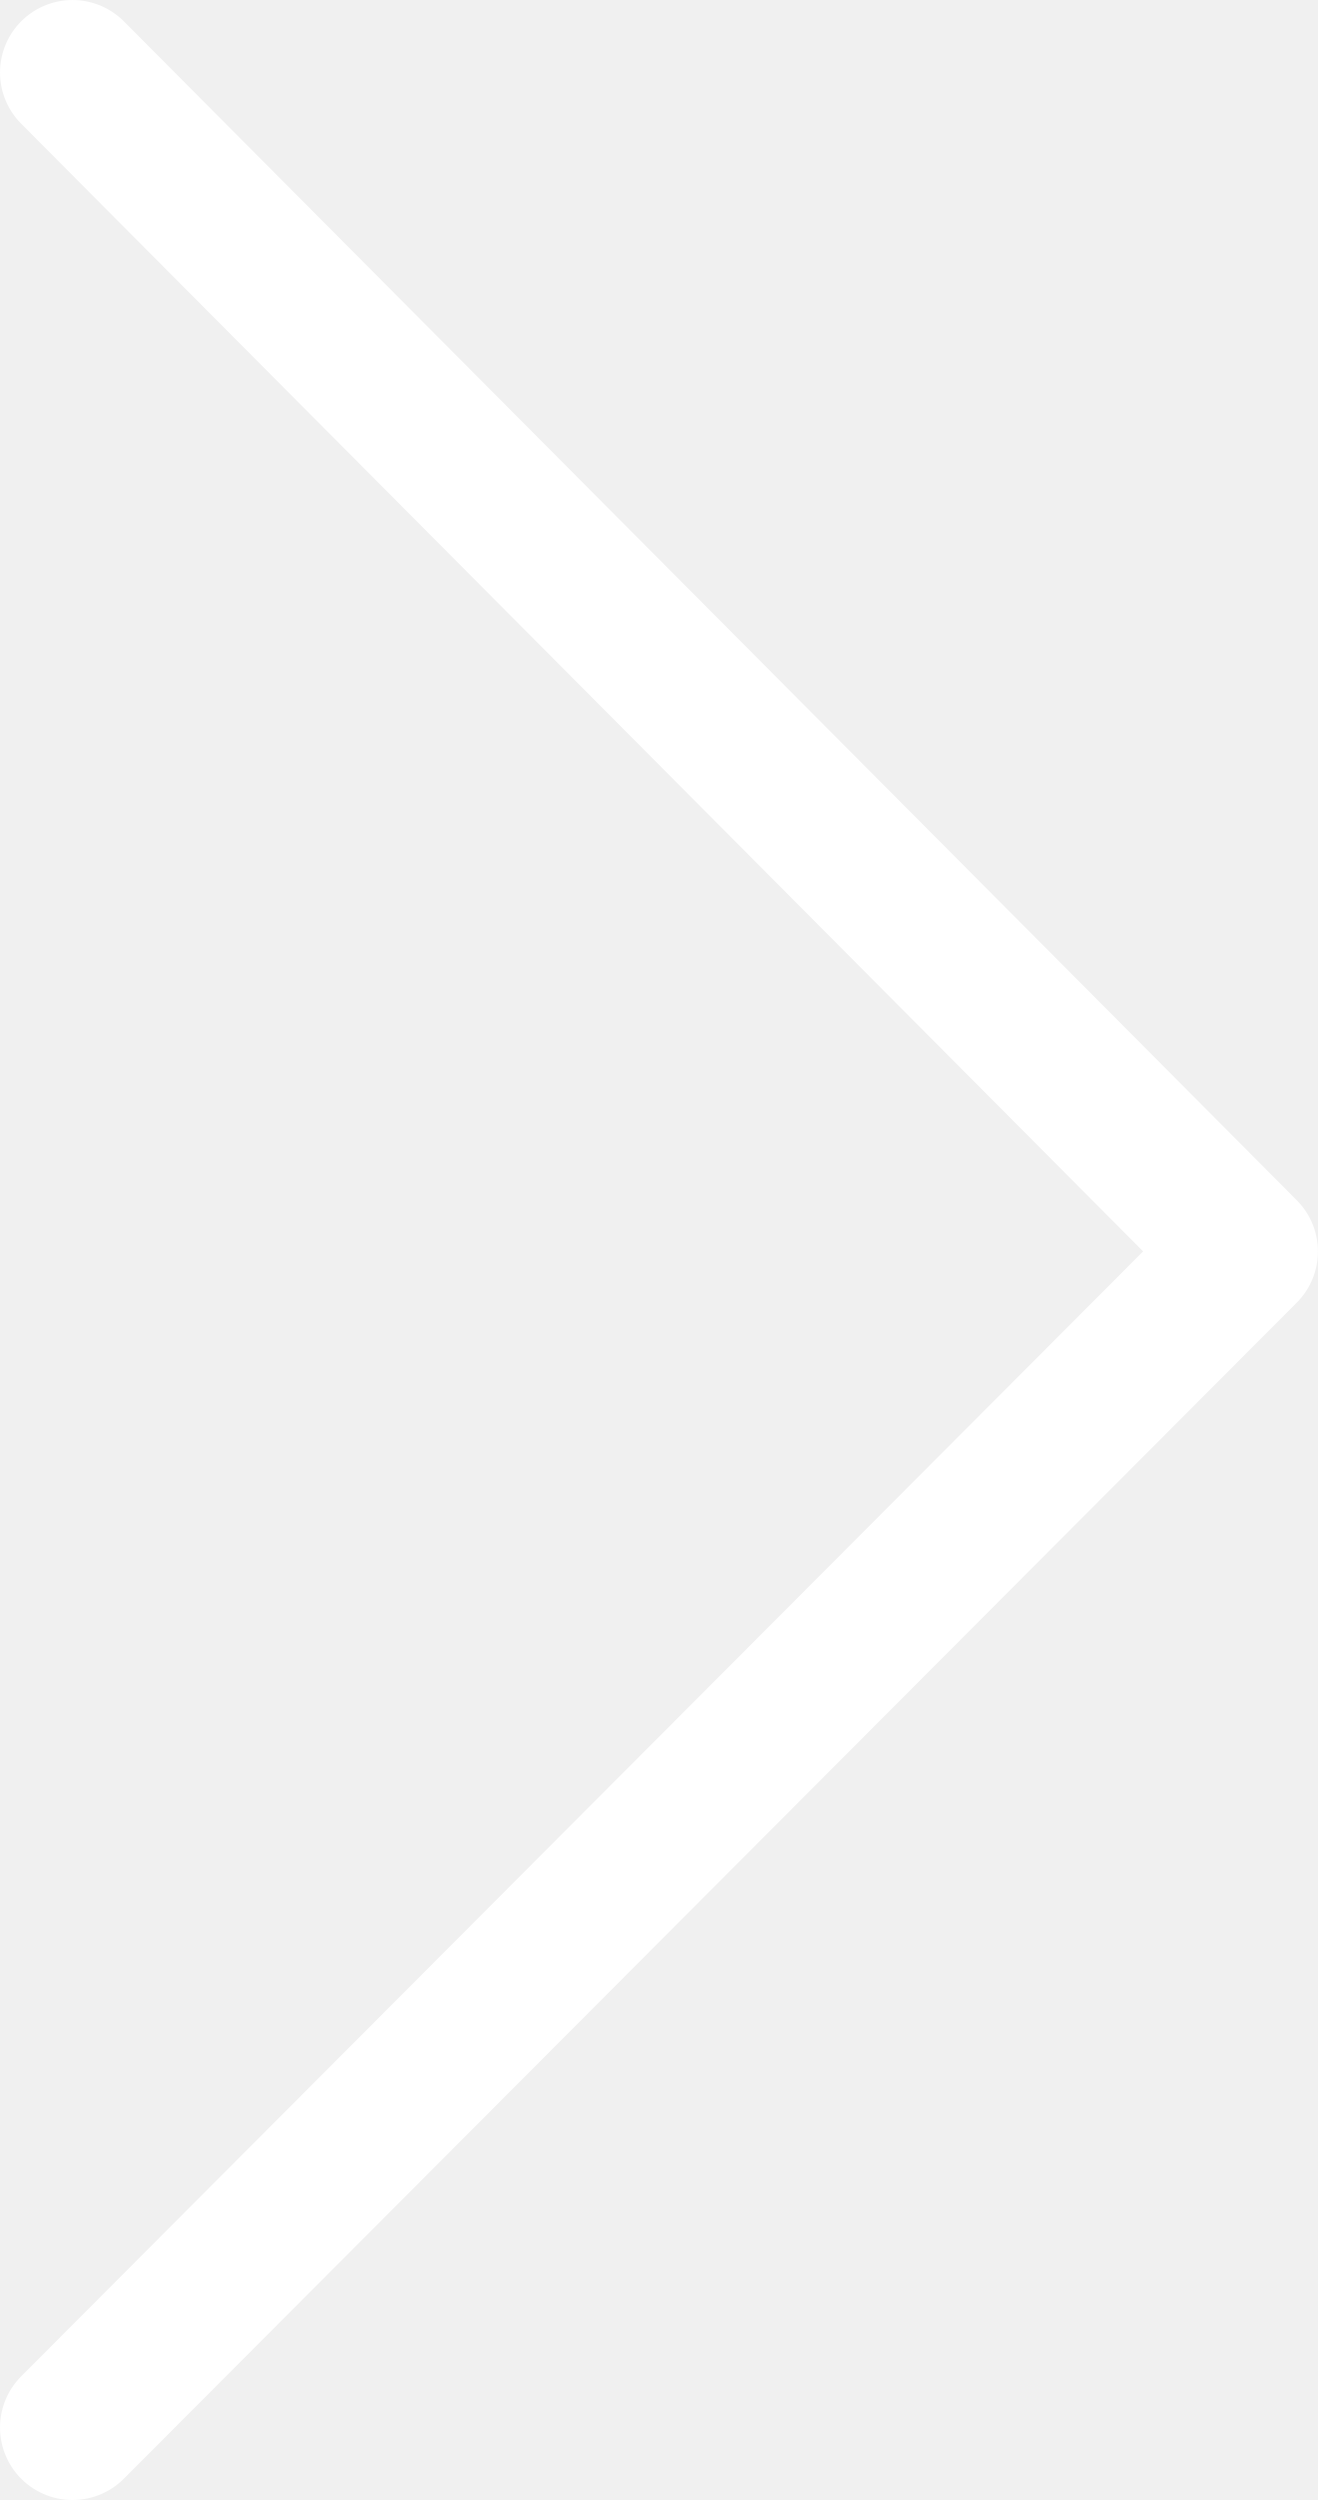
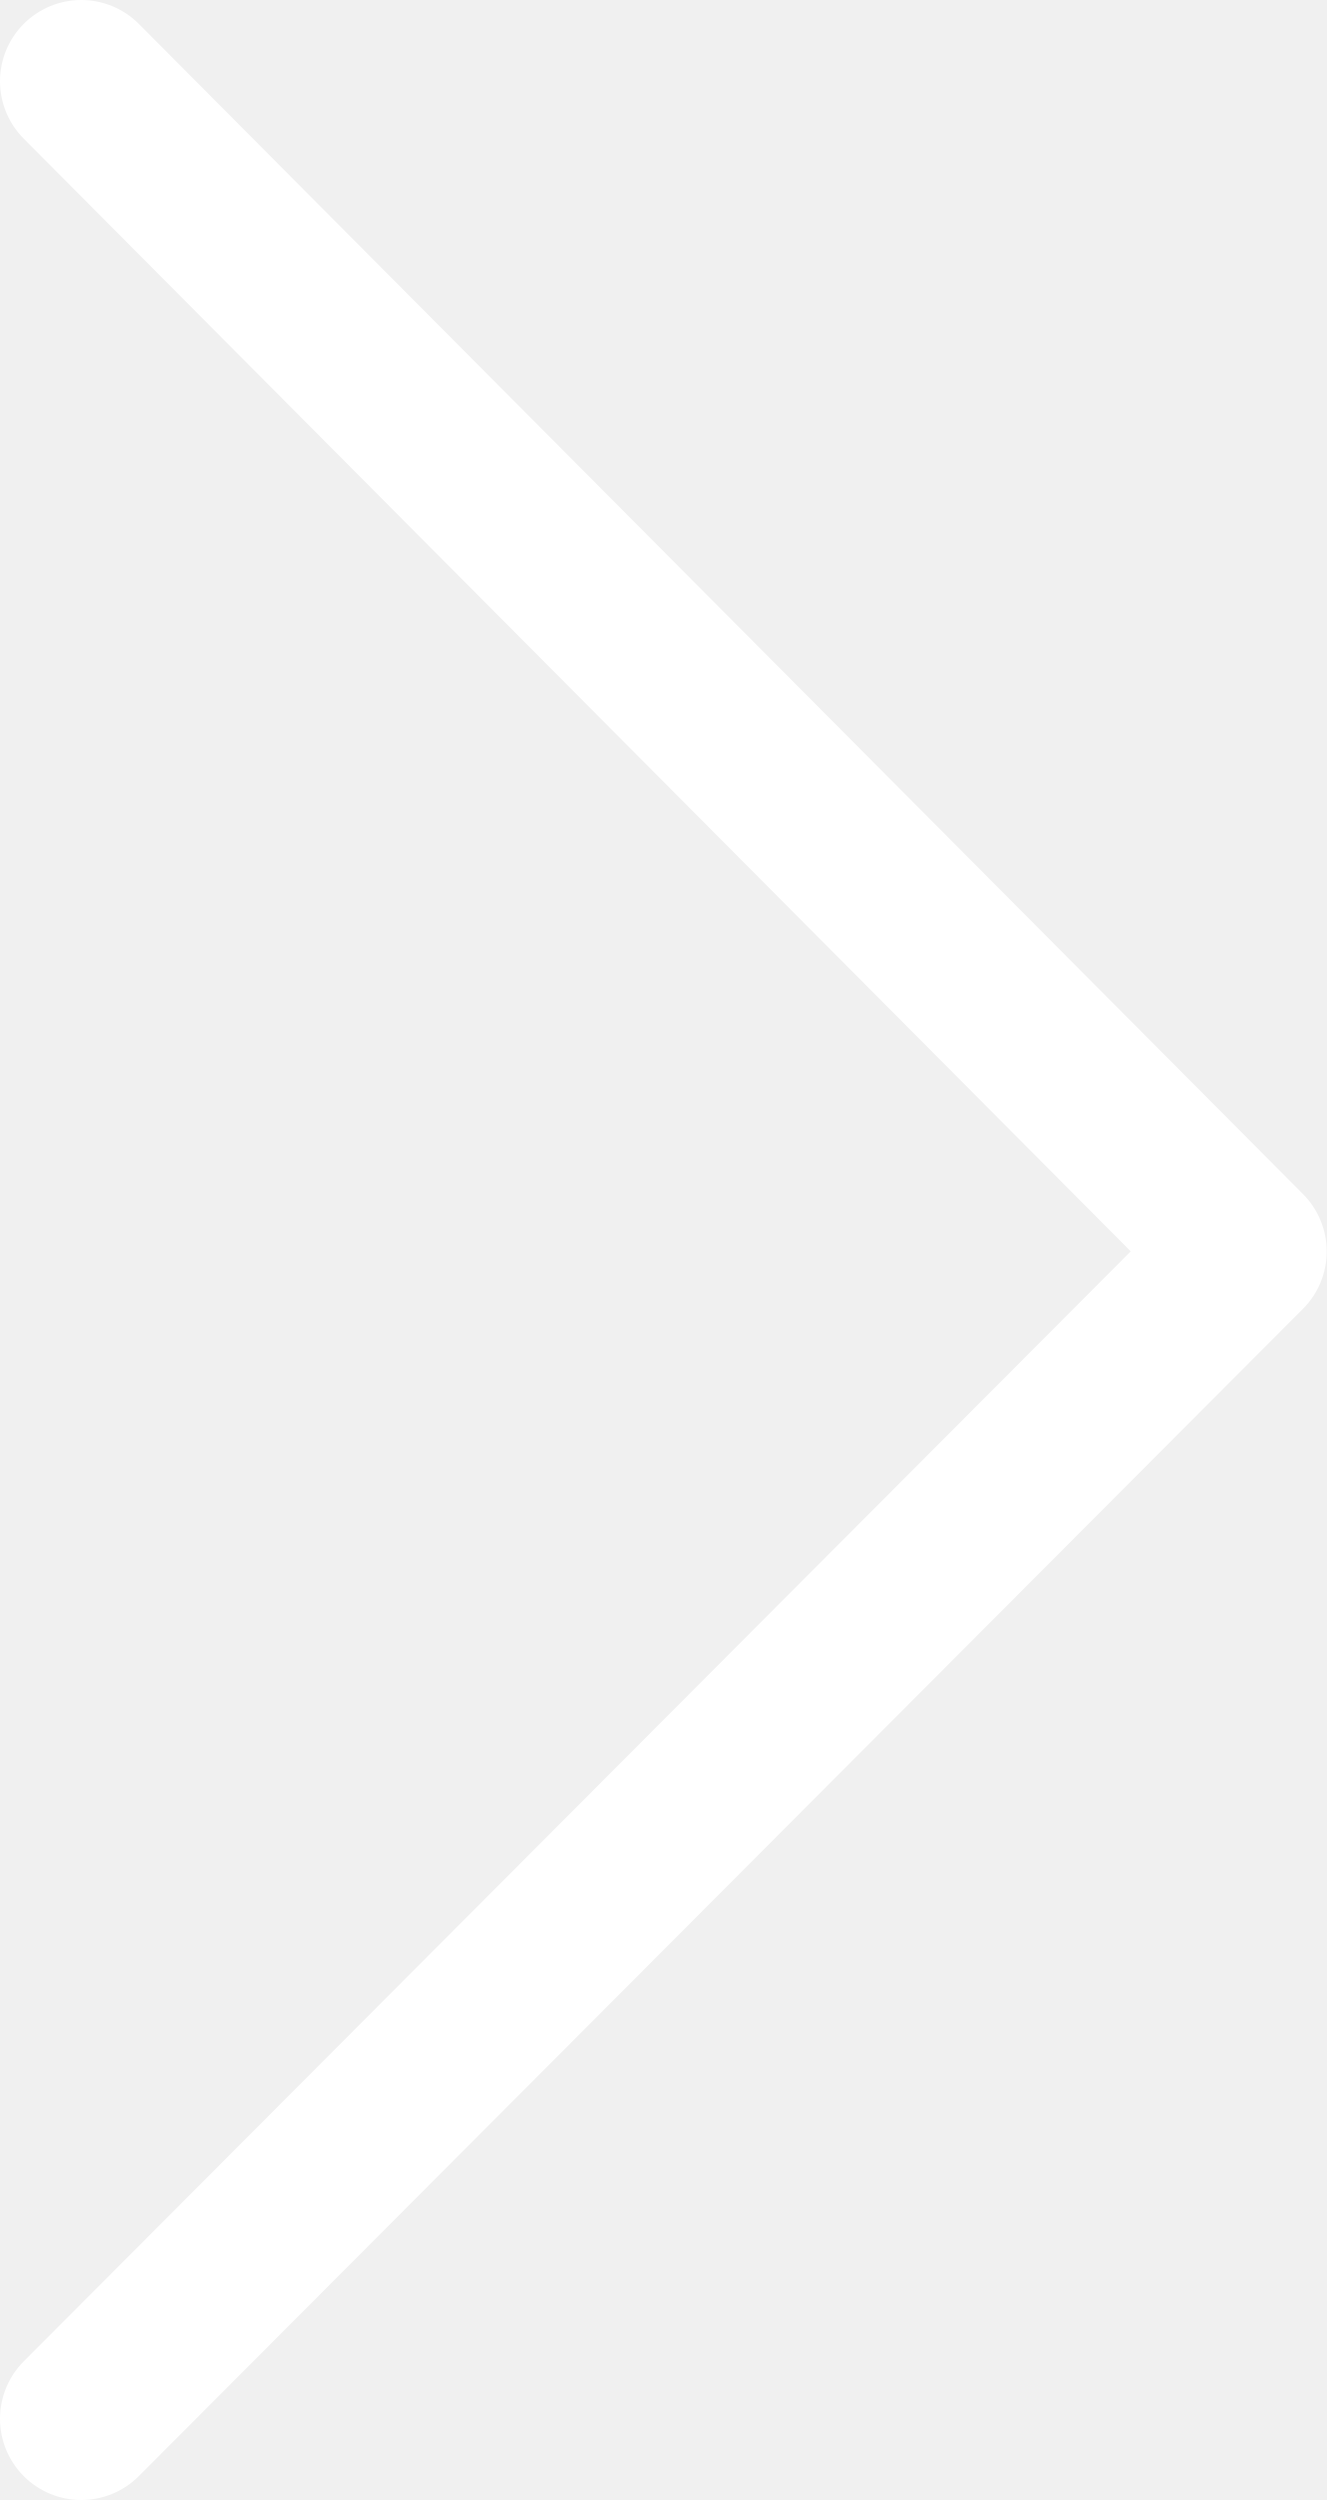
- <svg xmlns="http://www.w3.org/2000/svg" id="Layer_1" data-name="Layer 1" viewBox="0 0 523.87 993.75">
+ <svg xmlns="http://www.w3.org/2000/svg" id="Layer_1" data-name="Layer 1" viewBox="0 0 530.63 999.91">
  <defs>
-     <style>.cls-1{fill:none;stroke:#fff;stroke-linecap:round;stroke-linejoin:round;stroke-width:57.63px;}</style>
+     <style>.cls-1{fill:none;stroke:#fff;stroke-linecap:round;stroke-linejoin:round;stroke-width:65px;}</style>
  </defs>
-   <polyline class="cls-1" points="28.82 28.82 495.06 497.45 28.82 964.94" />
+   <polyline class="cls-1" points="32.5 32.5 498.13 500.53 32.5 967.41" />
</svg>
